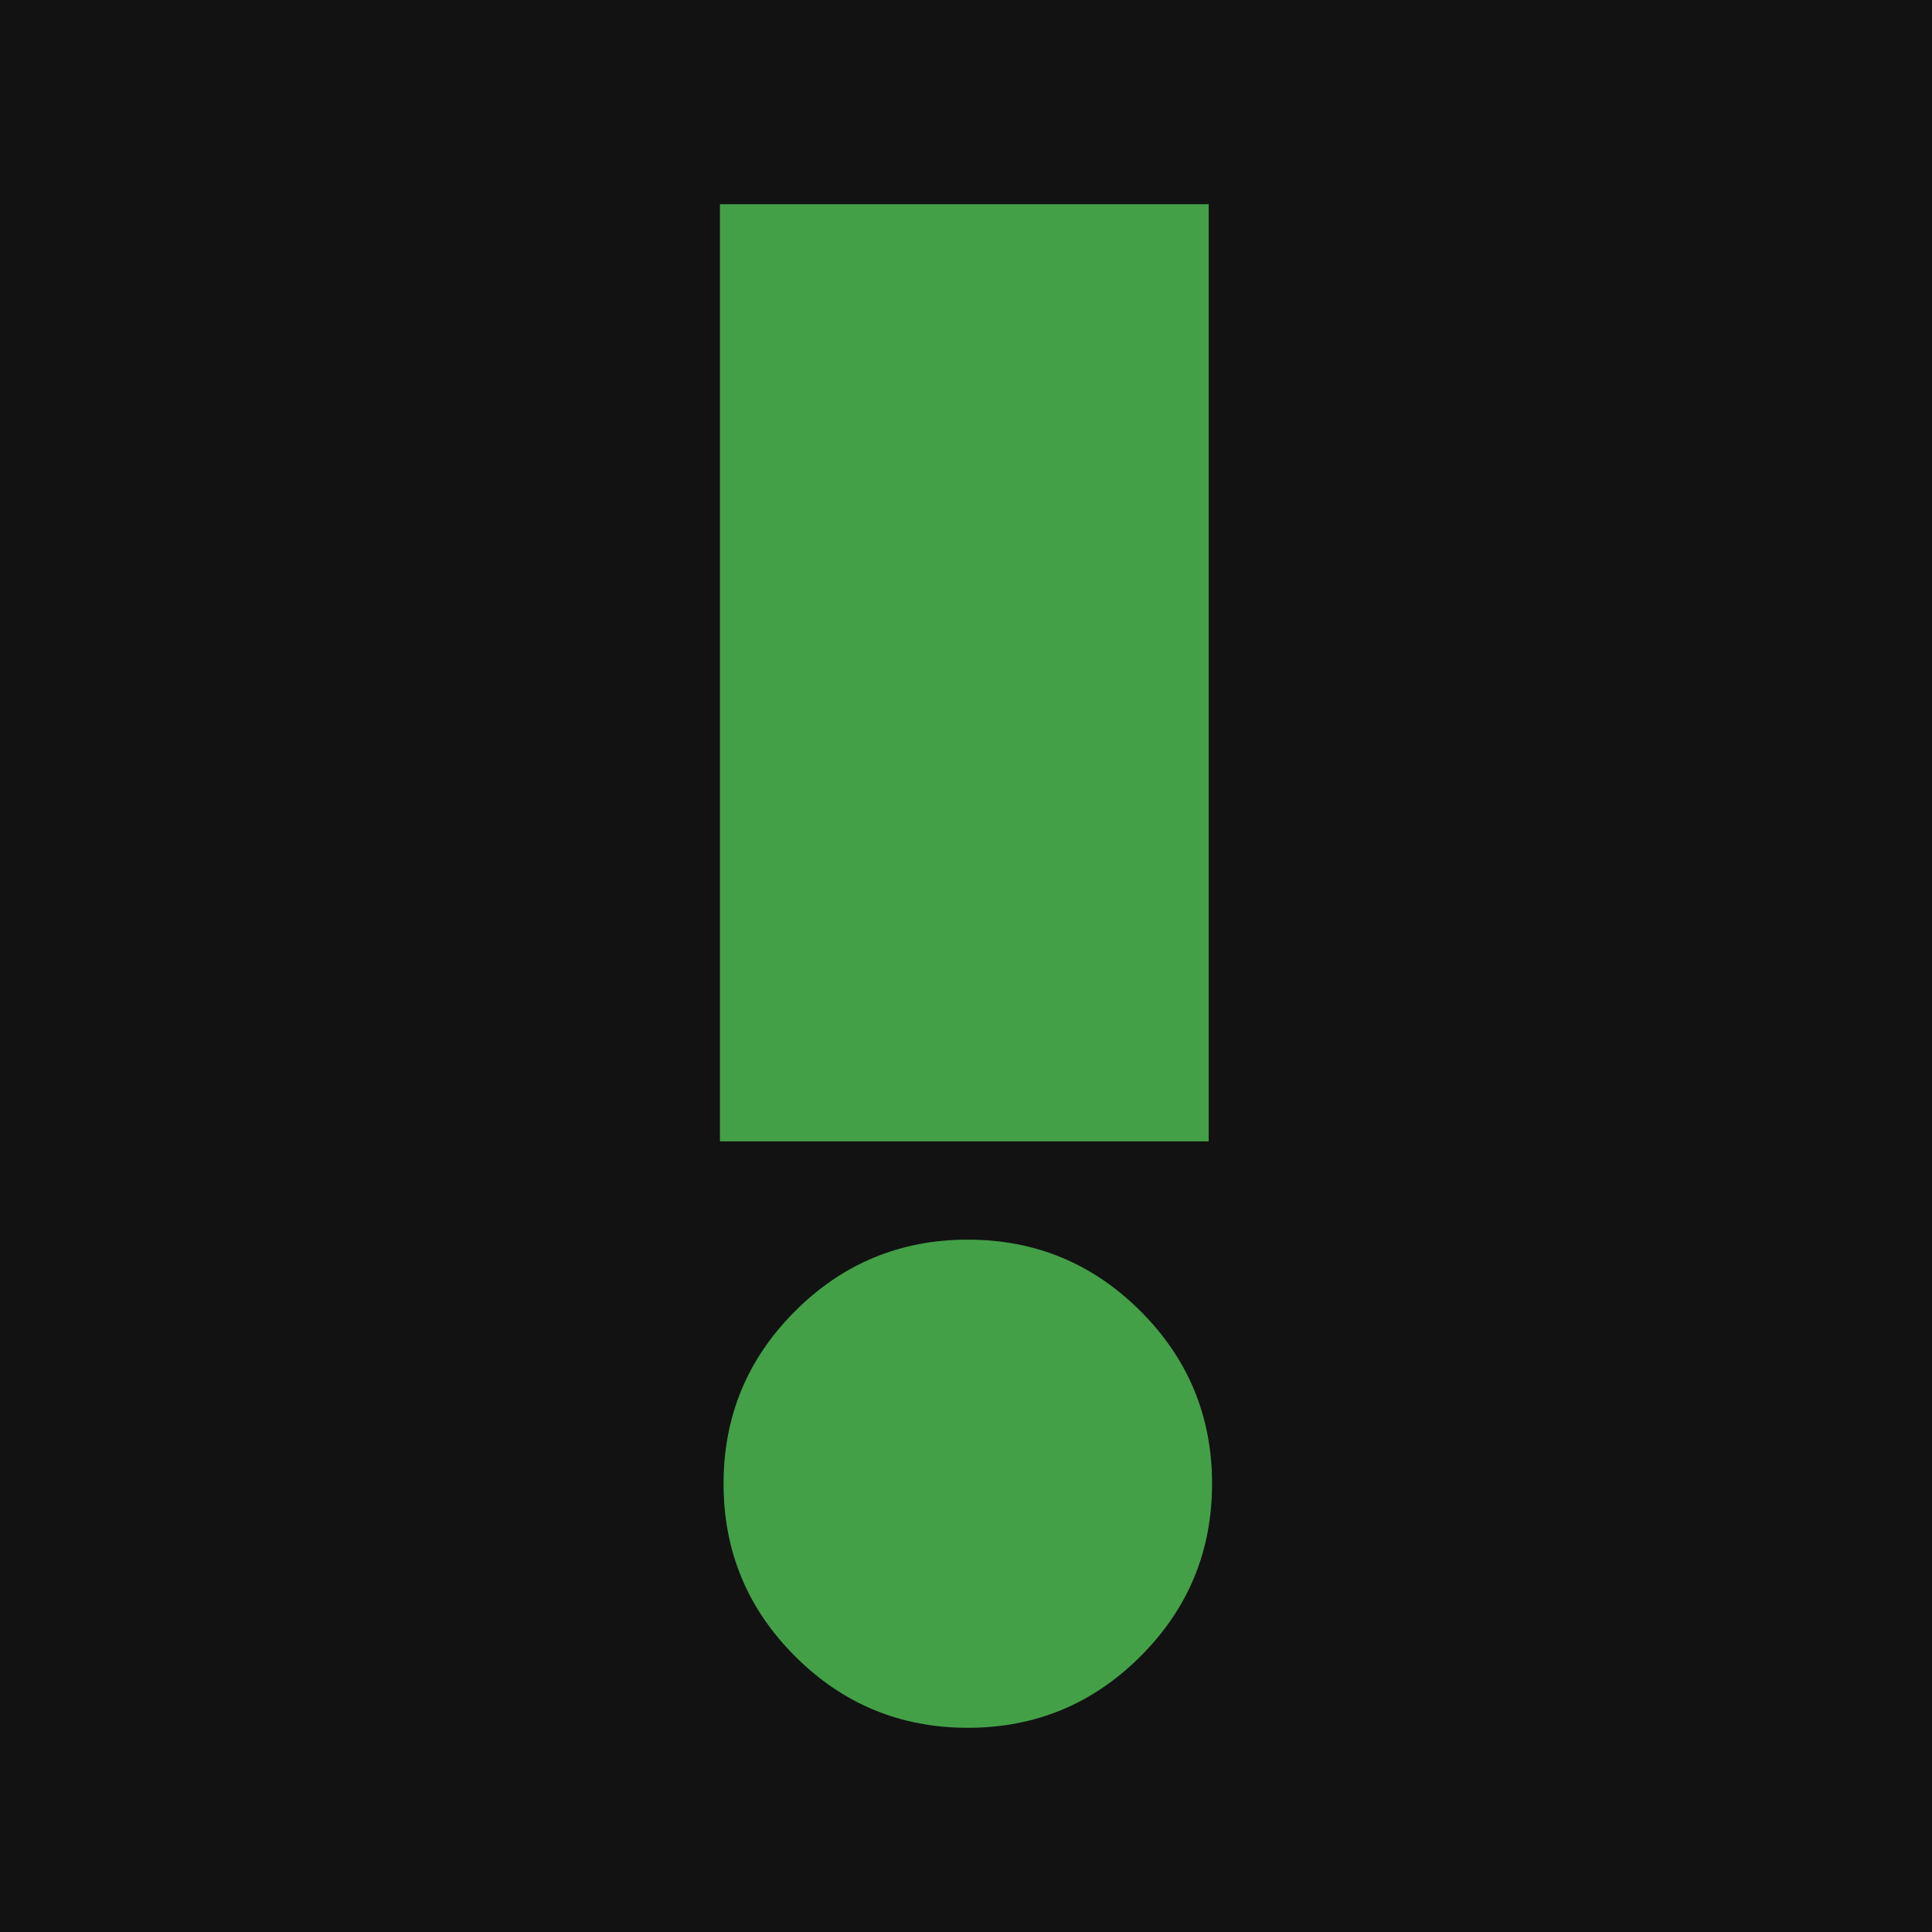
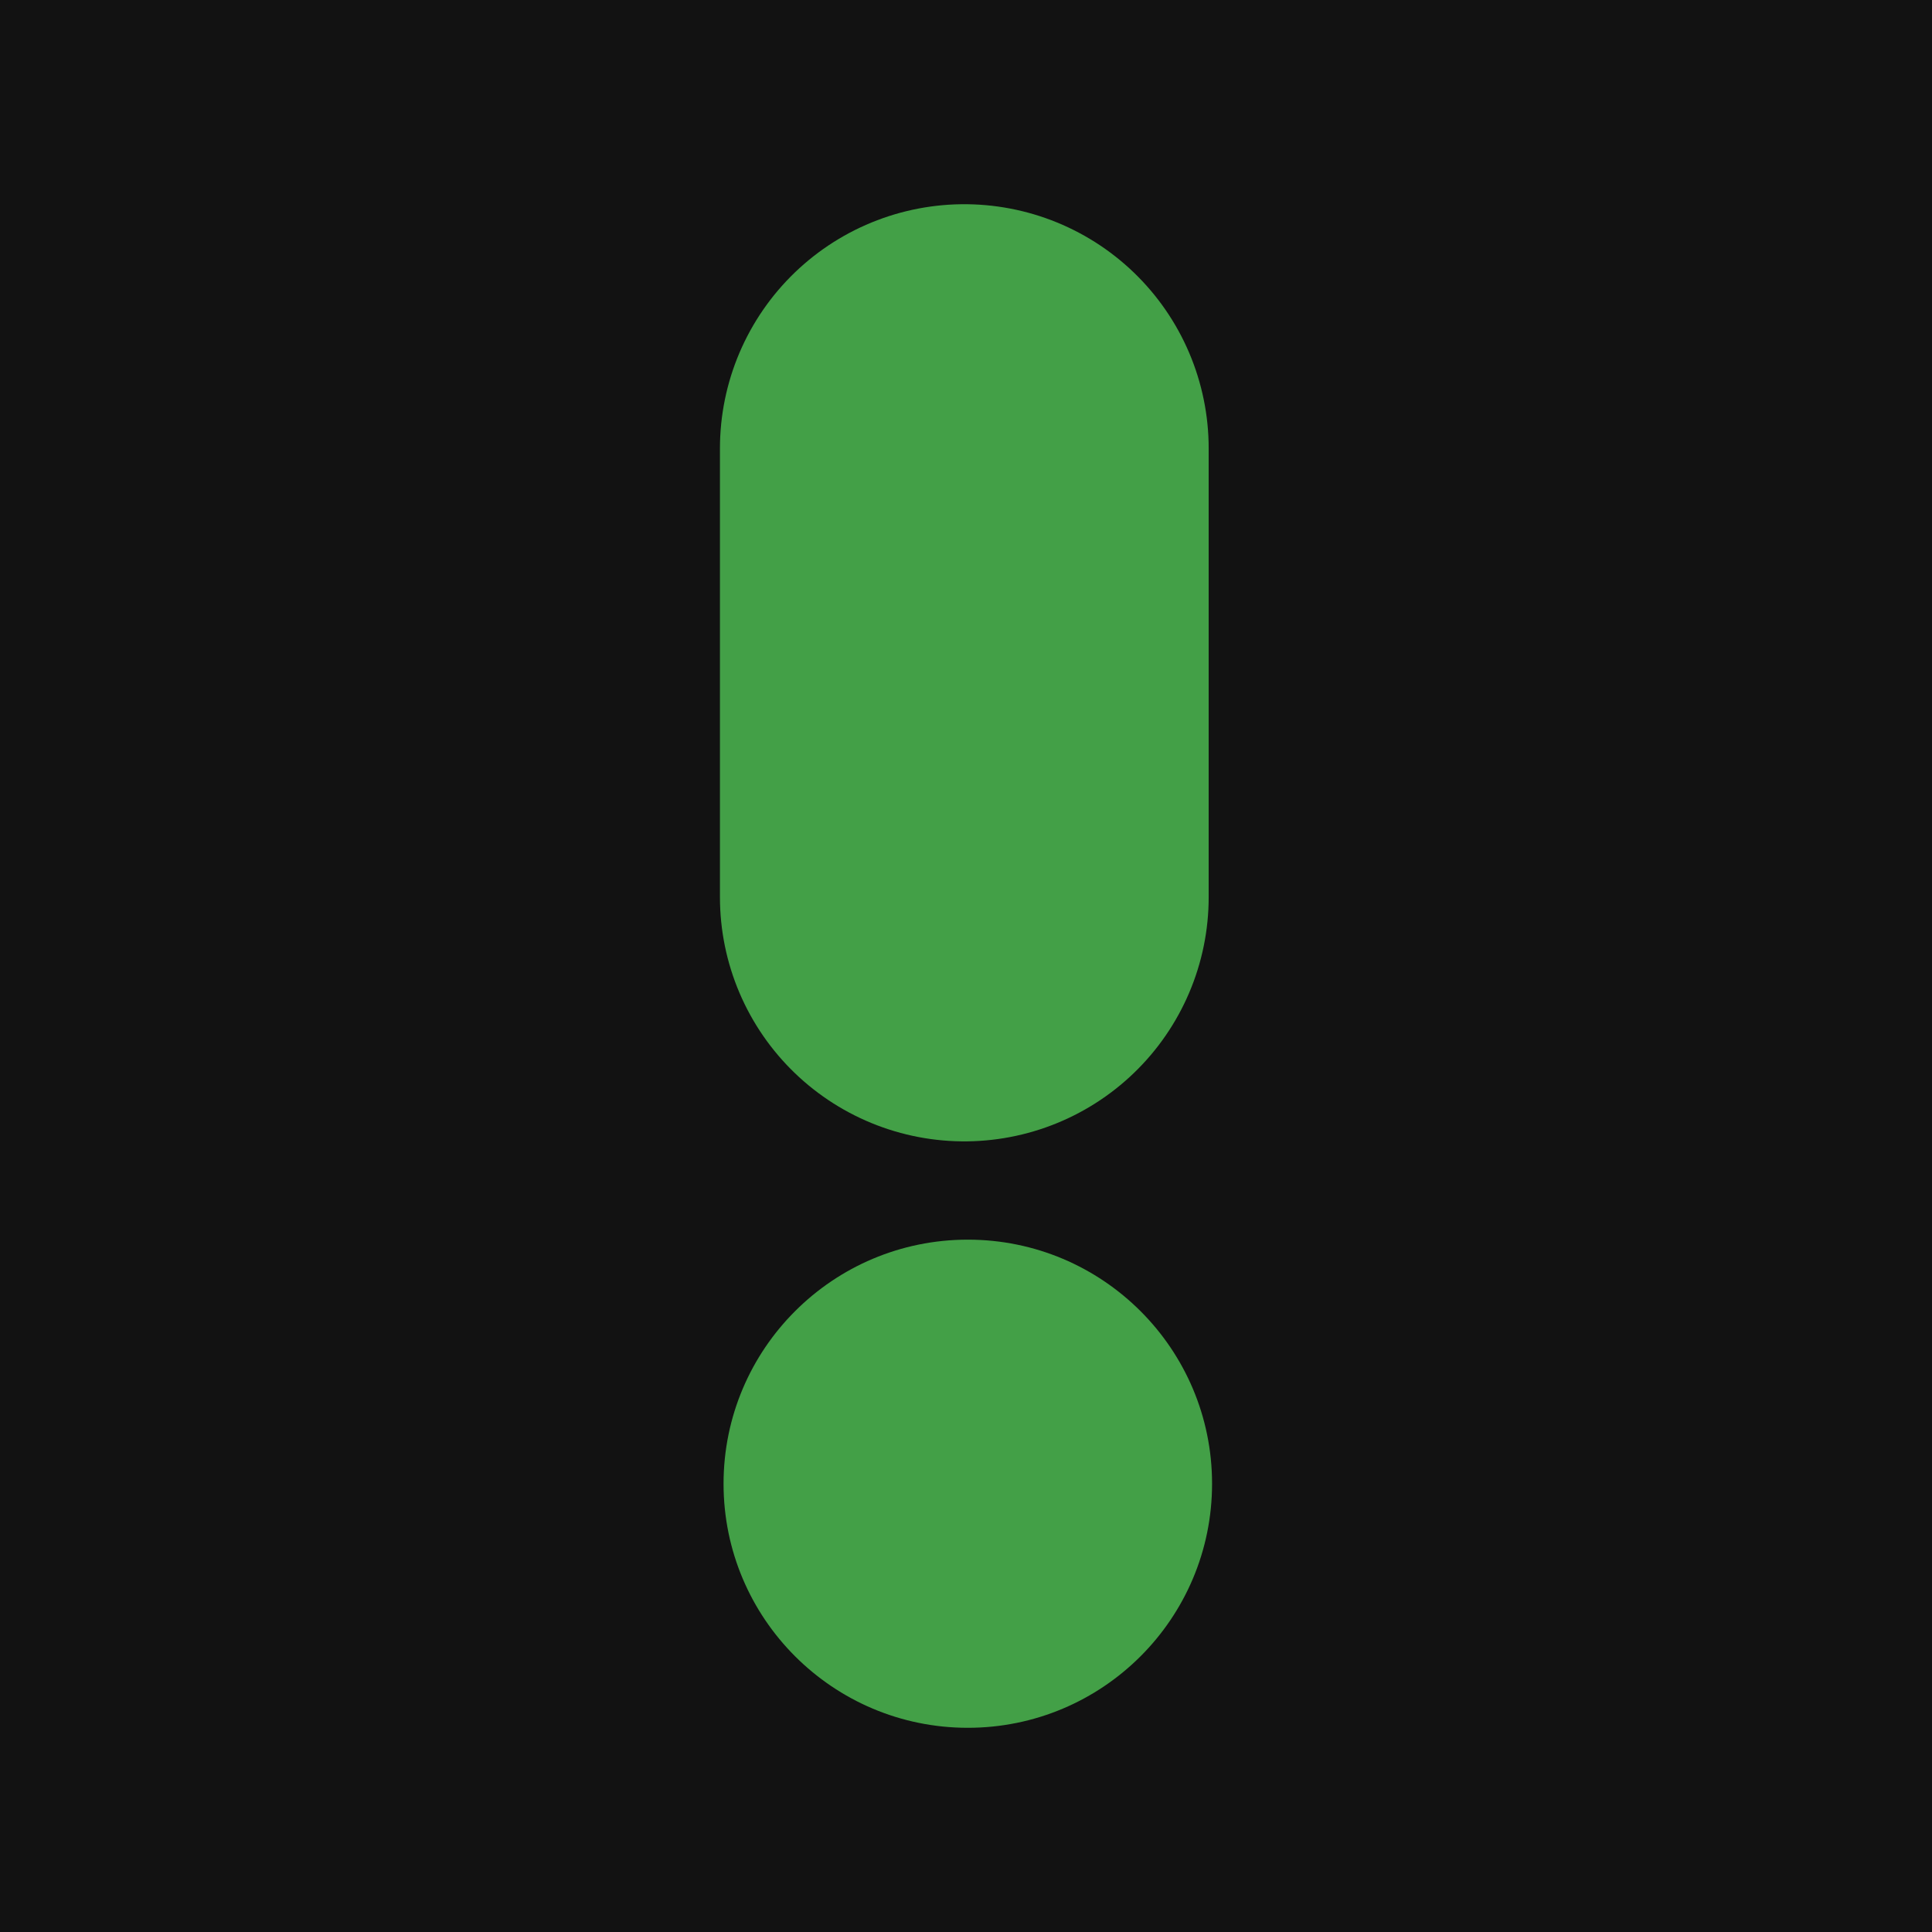
- <svg xmlns="http://www.w3.org/2000/svg" id="body_1" width="1024" height="1024">
-   <g transform="matrix(3.779528 0 0 3.779528 0 0)">
-     <g>
-       <path d="M0 -3.5527137E-15L270.933 -3.5527137E-15L270.933 270.933L0 270.933z" stroke="none" fill="#121212" fill-rule="nonzero" />
-       <g transform="matrix(1.018061 0 0 1.017319 625.67 338.2942)">
-         <path d="M-447.613 -128.008C -447.613 -118.717 -450.898 -110.787 -457.467 -104.218C -464.037 -97.648 -471.967 -94.363 -481.258 -94.363C -490.549 -94.363 -498.479 -97.648 -505.048 -104.218C -511.618 -110.787 -514.903 -118.717 -514.903 -128.008C -514.903 -137.299 -511.618 -145.229 -505.048 -151.799C -498.479 -158.368 -490.549 -161.653 -481.258 -161.653C -471.967 -161.653 -464.037 -158.368 -457.467 -151.799C -450.898 -145.229 -447.613 -137.299 -447.613 -128.008C -447.613 -127.617 -447.62 -127.225 -447.633 -126.834" stroke="none" fill="#43A047" fill-rule="nonzero" />
-         <path d="M-481.74 -270.726L-481.74 -208.862" stroke="#43A047" stroke-width="67.321" stroke-linecap="square" fill="none" />
-       </g>
+ <svg xmlns="http://www.w3.org/2000/svg" width="1024" height="1024" viewBox="0 0 270.933 270.933" version="1.1" id="svg5">
+   <defs id="defs2" />
+   <g id="layer1">
+     <rect style="fill:#121212;fill-opacity:1;stroke:none;stroke-width:30.588;stroke-linecap:round;stroke-linejoin:round" id="rect1068" width="270.933" height="270.933" x="0" y="-3.5527137e-15" />
+     <g id="g2443" transform="matrix(1.018061,0,0,1.017319,625.6701,338.2942)">
+       <circle style="fill:#43a047;fill-opacity:1;stroke:none;stroke-width:24.489;stroke-linecap:round;stroke-linejoin:round" id="path1293-6-5" cx="-481.258" cy="-128.008" r="33.645" />
+       <path style="fill:none;stroke:#43a047;stroke-width:67.321;stroke-linecap:round;stroke-linejoin:miter;stroke-miterlimit:4;stroke-dasharray:none;stroke-opacity:1" d="m -481.74,-270.725 v 61.864" id="path5020-0" />
    </g>
  </g>
</svg>
